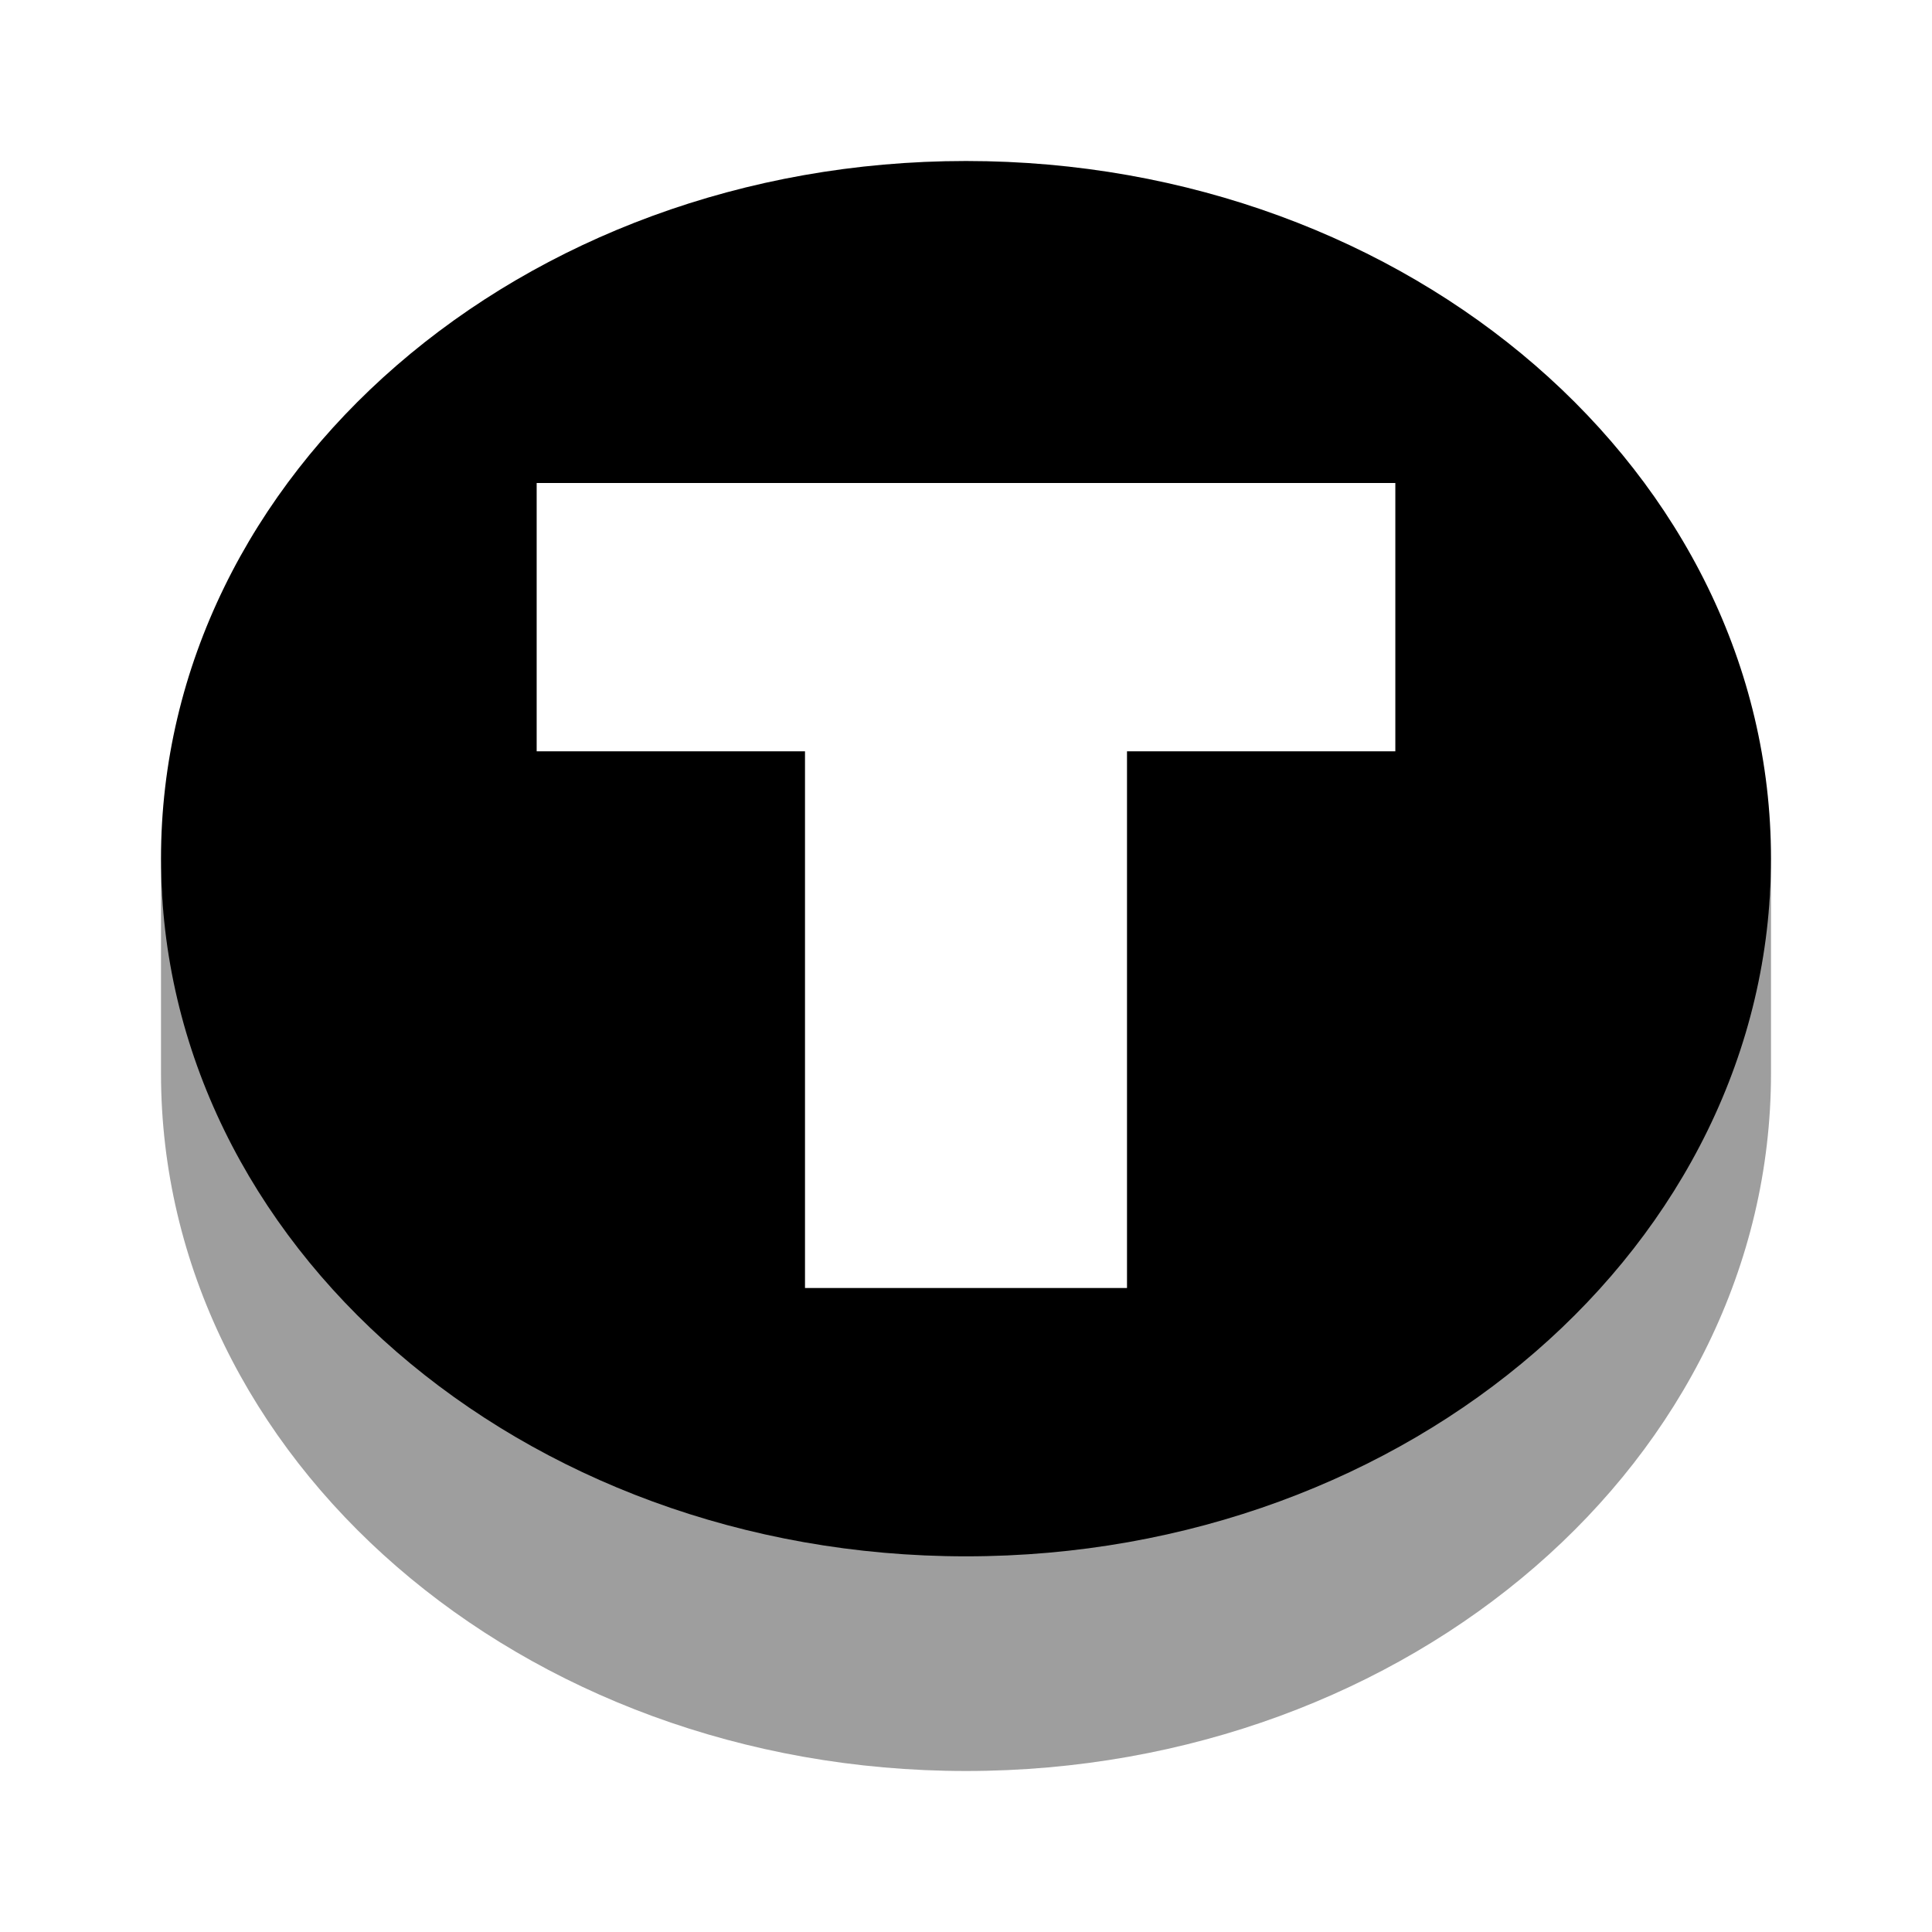
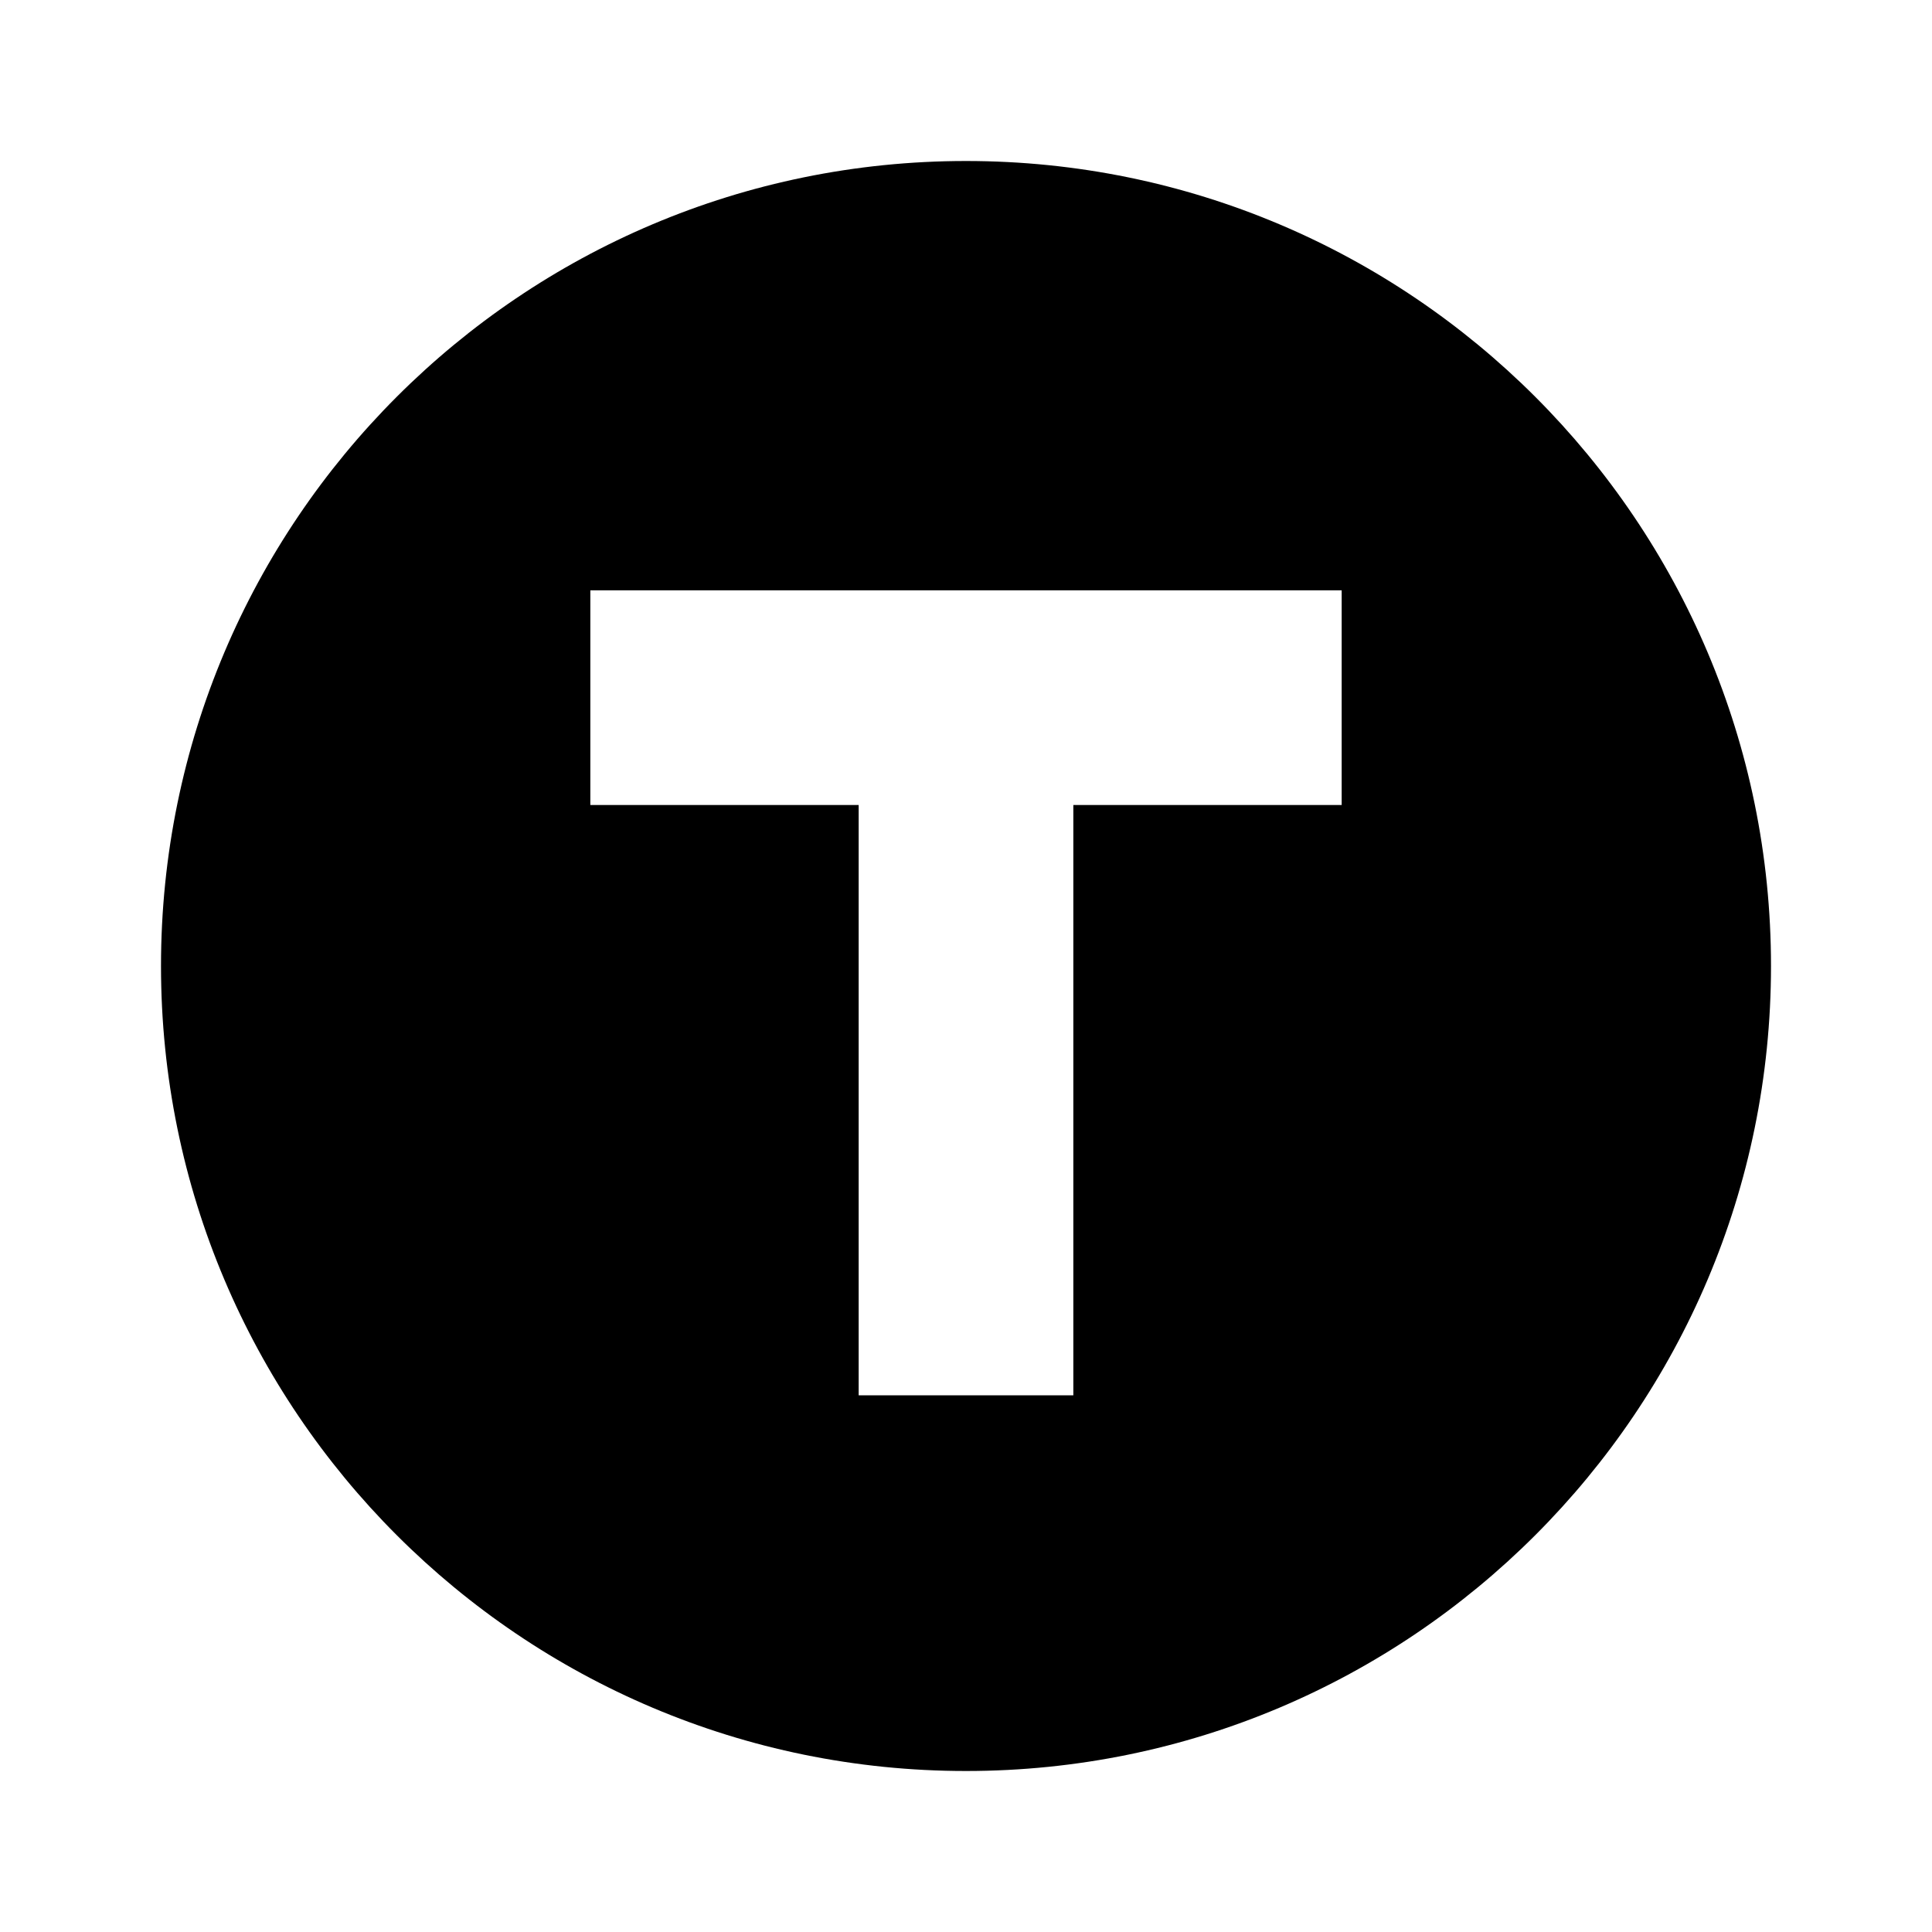
<svg xmlns="http://www.w3.org/2000/svg" width="18" height="18" viewBox="0 0 18 18">
-   <path fill="#000" fill-opacity=".38" d="M1.5 8V10A7.5 6.5 0 0 0 16.5 10V8A7.5 6 0 0 1 1.5 8Z" />
-   <path fill="#000" fill-rule="evenodd" d="M9 1.5A7.5 6.5 0 1 1 9 14.5A7.5 6.5 0 1 1 9 1.5ZM5 4.5V7H7.5V12H10.5V7H13V4.5Z" />
+   <path fill="#000" fill-rule="evenodd" d="M9 1.5A7.5 7.5 0 1 1 9 16.5A7.5 7.5 0 1 1 9 1.5ZM5.5 5.5V7.5H8V13H10V7.5H12.5V5.5Z" />
</svg>
